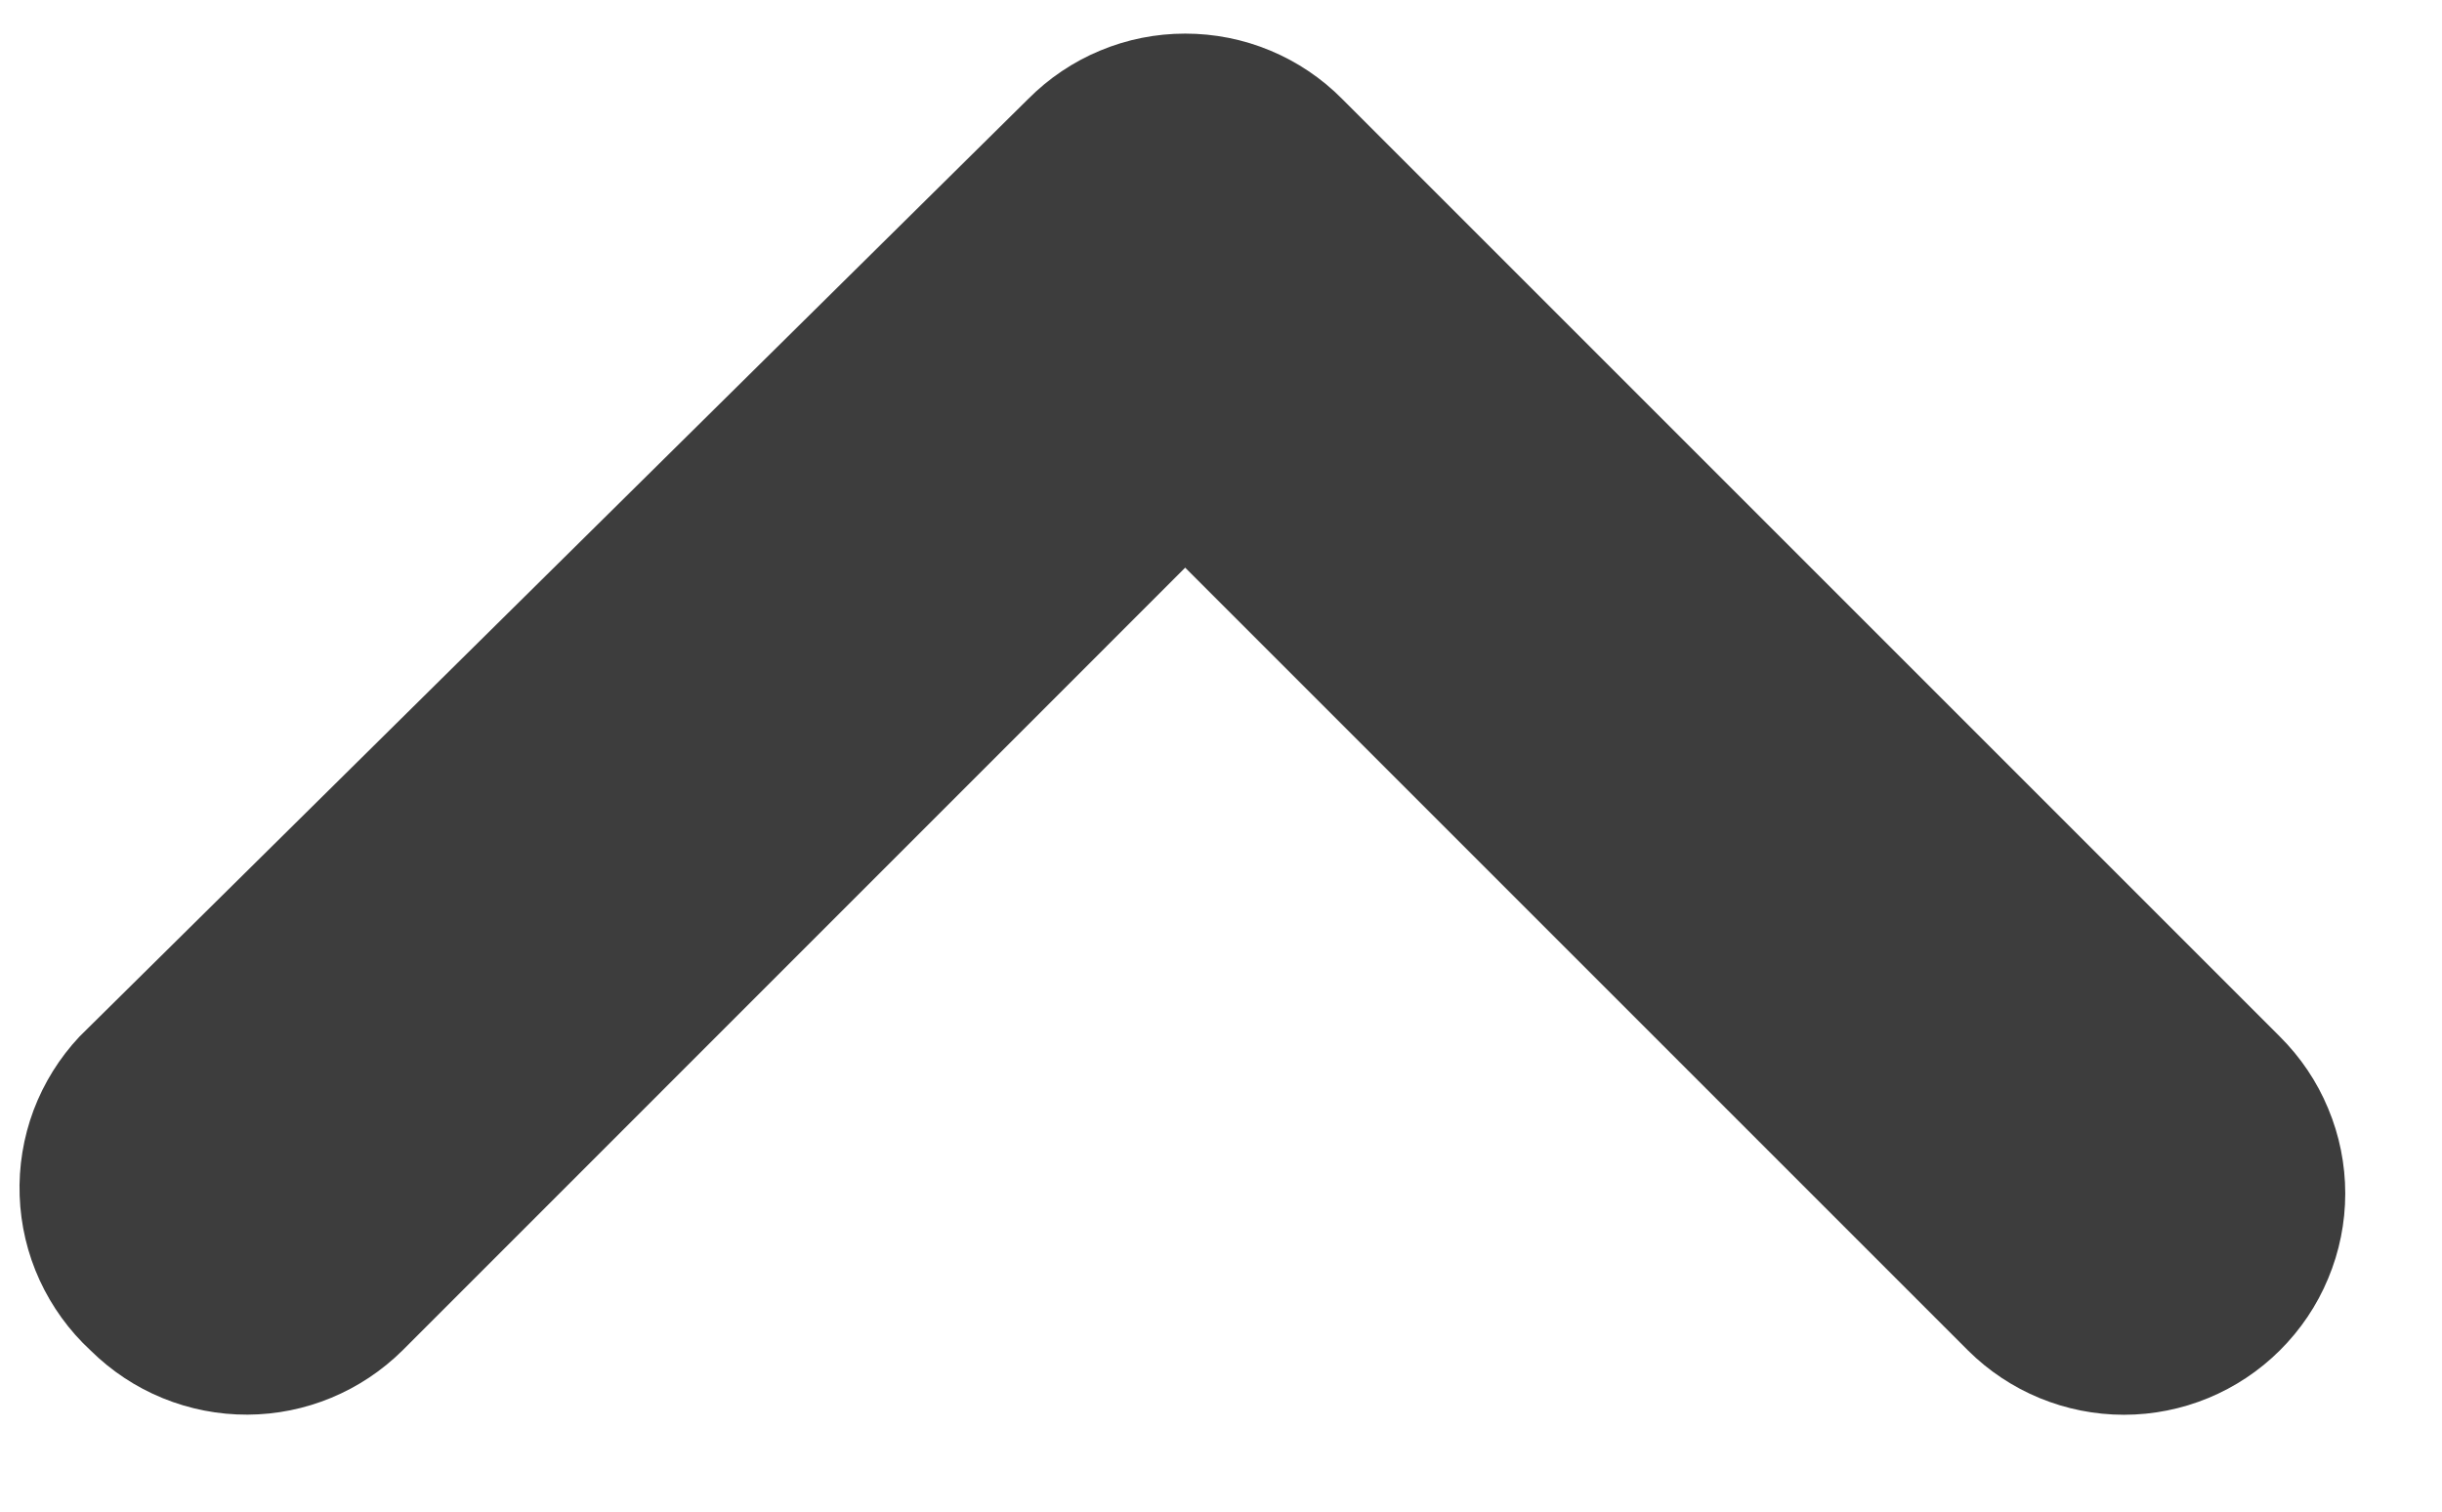
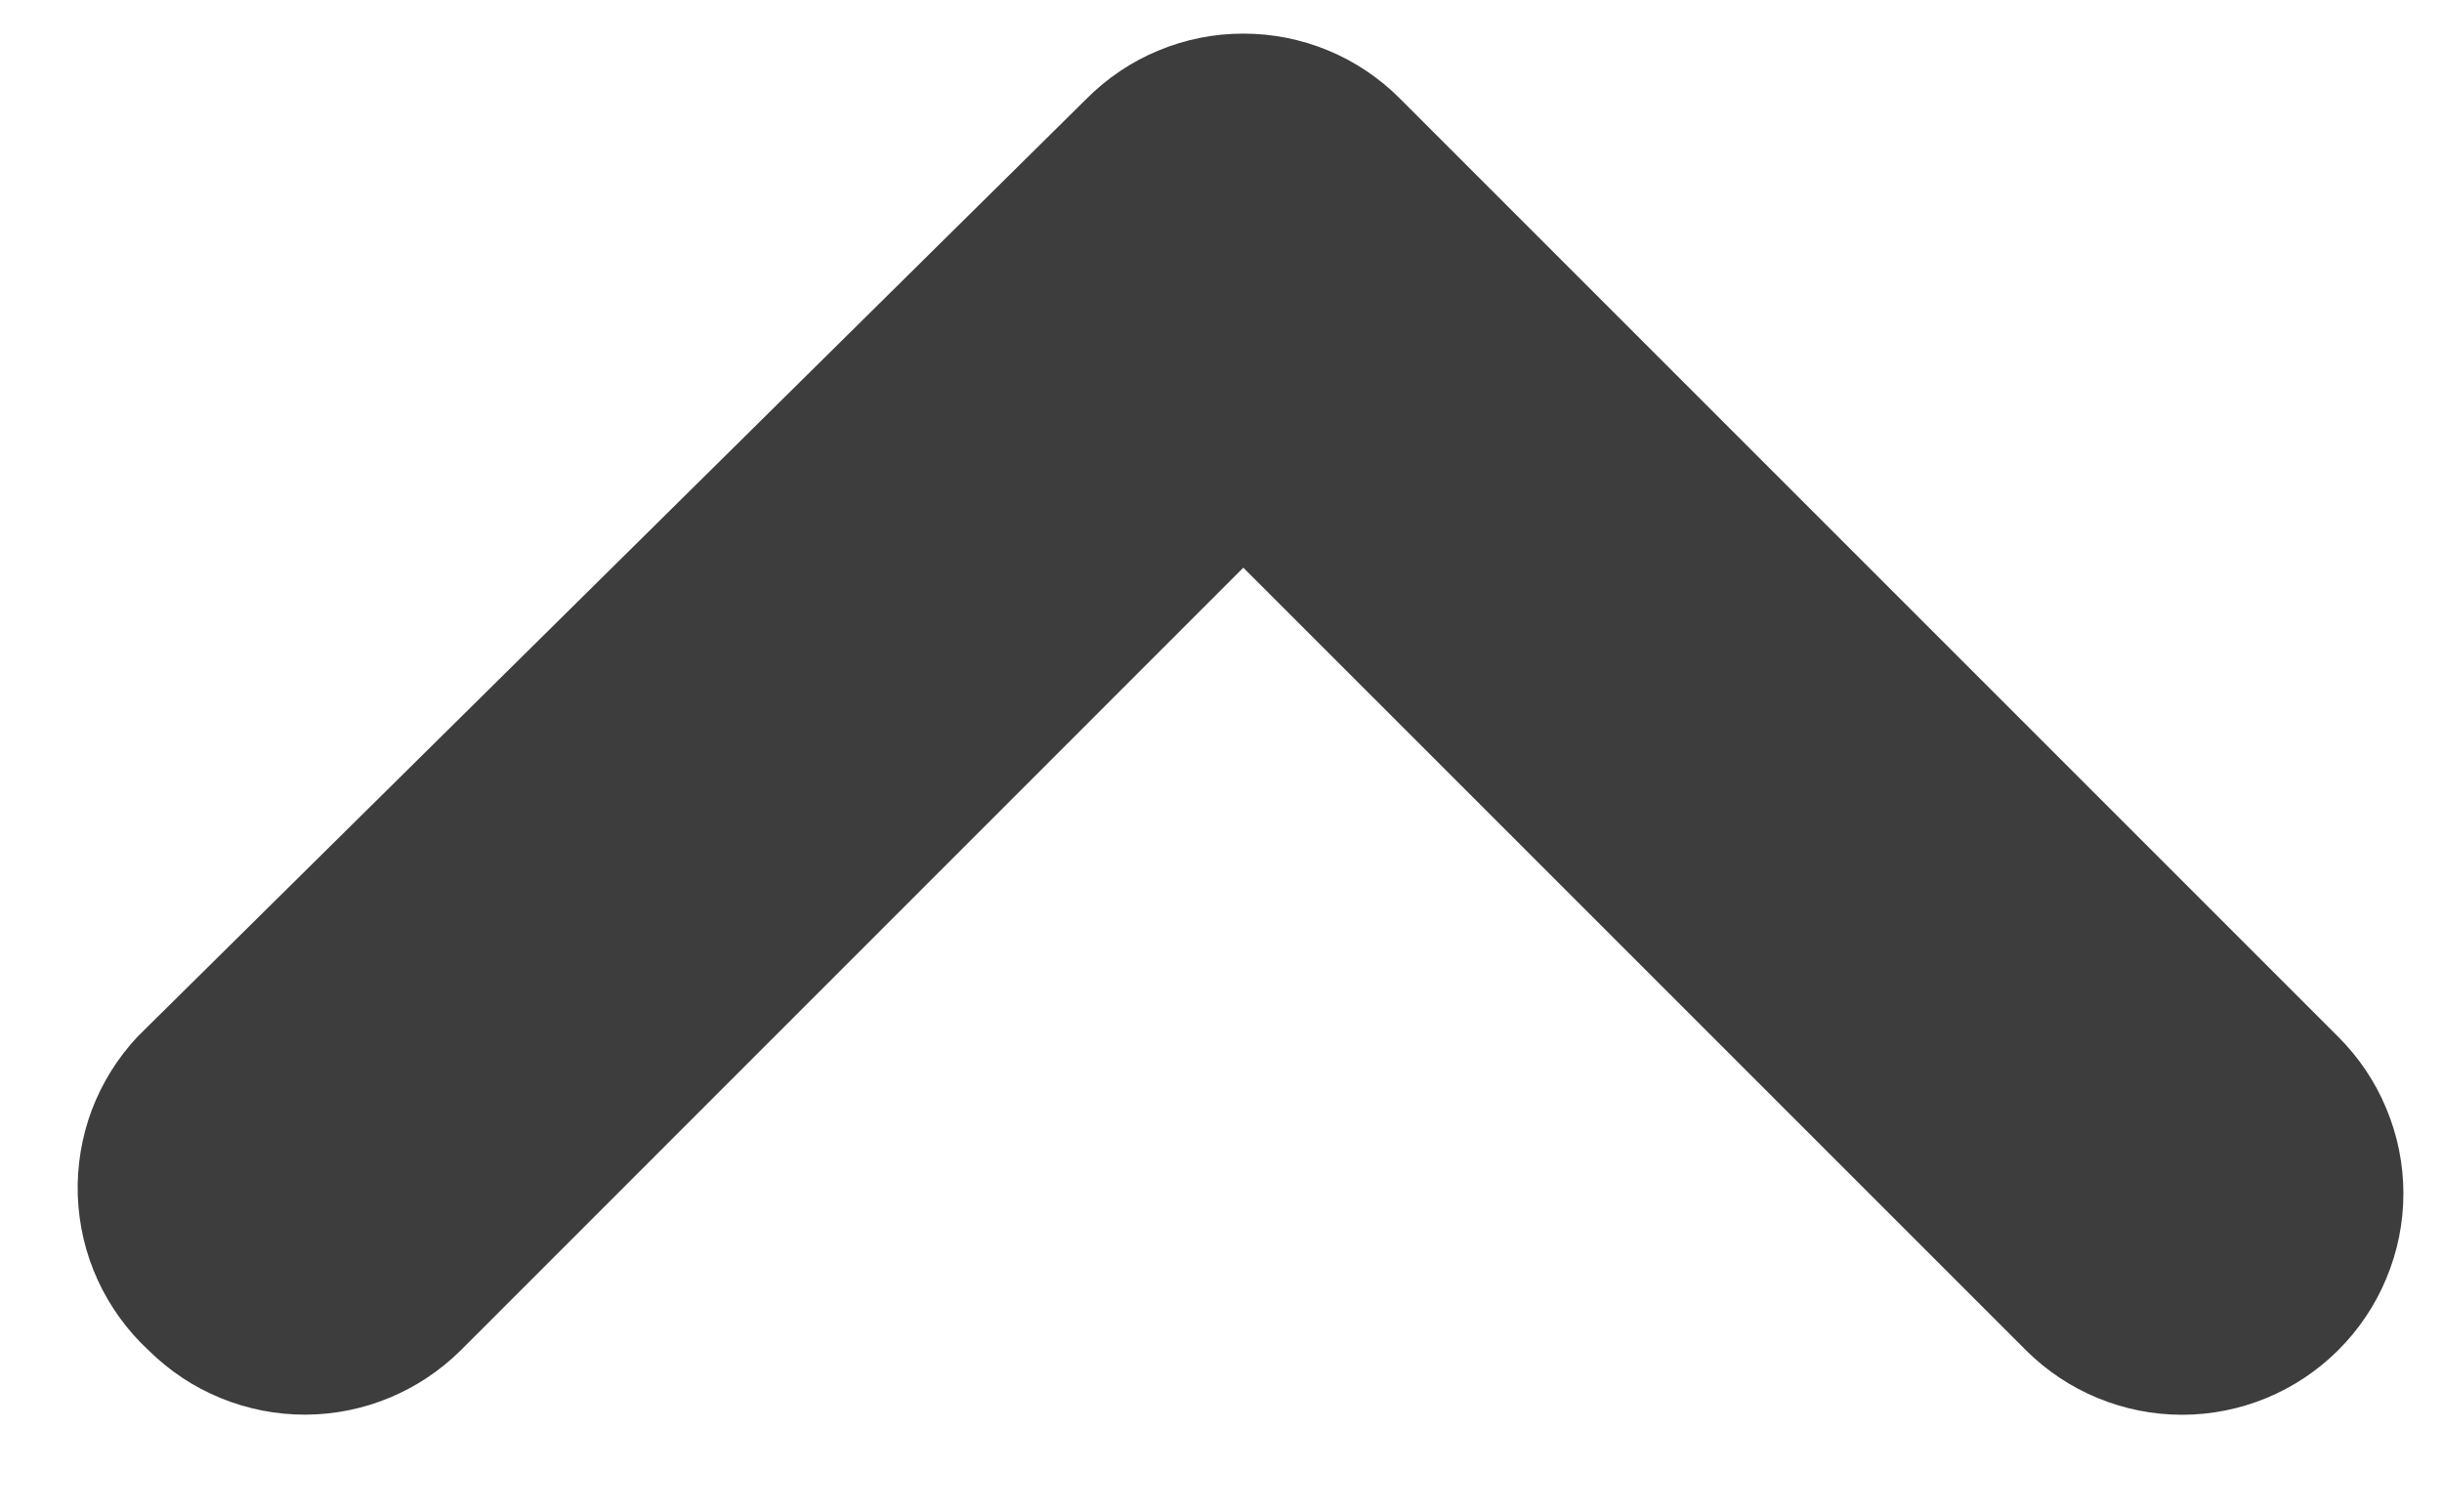
- <svg xmlns="http://www.w3.org/2000/svg" width="21" height="13" viewBox="0 0 21 13" fill="none">
+ <svg xmlns="http://www.w3.org/2000/svg" width="21" height="13" viewBox="-0.5 0 21 13" fill="none">
  <path d="M0.684 8.914L8.842 0.851C9.019 0.673 9.229 0.531 9.461 0.435C9.693 0.338 9.941 0.289 10.192 0.289C10.443 0.289 10.692 0.338 10.924 0.435C11.155 0.531 11.366 0.673 11.542 0.851L19.605 8.914C19.783 9.091 19.925 9.301 20.021 9.533C20.118 9.764 20.168 10.013 20.168 10.264C20.168 10.515 20.118 10.764 20.021 10.995C19.925 11.227 19.783 11.437 19.605 11.614C19.249 11.968 18.767 12.167 18.265 12.167C17.762 12.167 17.28 11.968 16.924 11.614L10.192 4.882L3.461 11.614C3.106 11.965 2.628 12.164 2.129 12.166C1.879 12.167 1.631 12.119 1.399 12.024C1.168 11.93 0.957 11.79 0.779 11.614C0.595 11.444 0.446 11.238 0.341 11.01C0.236 10.782 0.178 10.535 0.169 10.284C0.16 10.033 0.201 9.782 0.289 9.547C0.378 9.312 0.512 9.097 0.684 8.914Z" fill="#3D3D3D" />
</svg>
